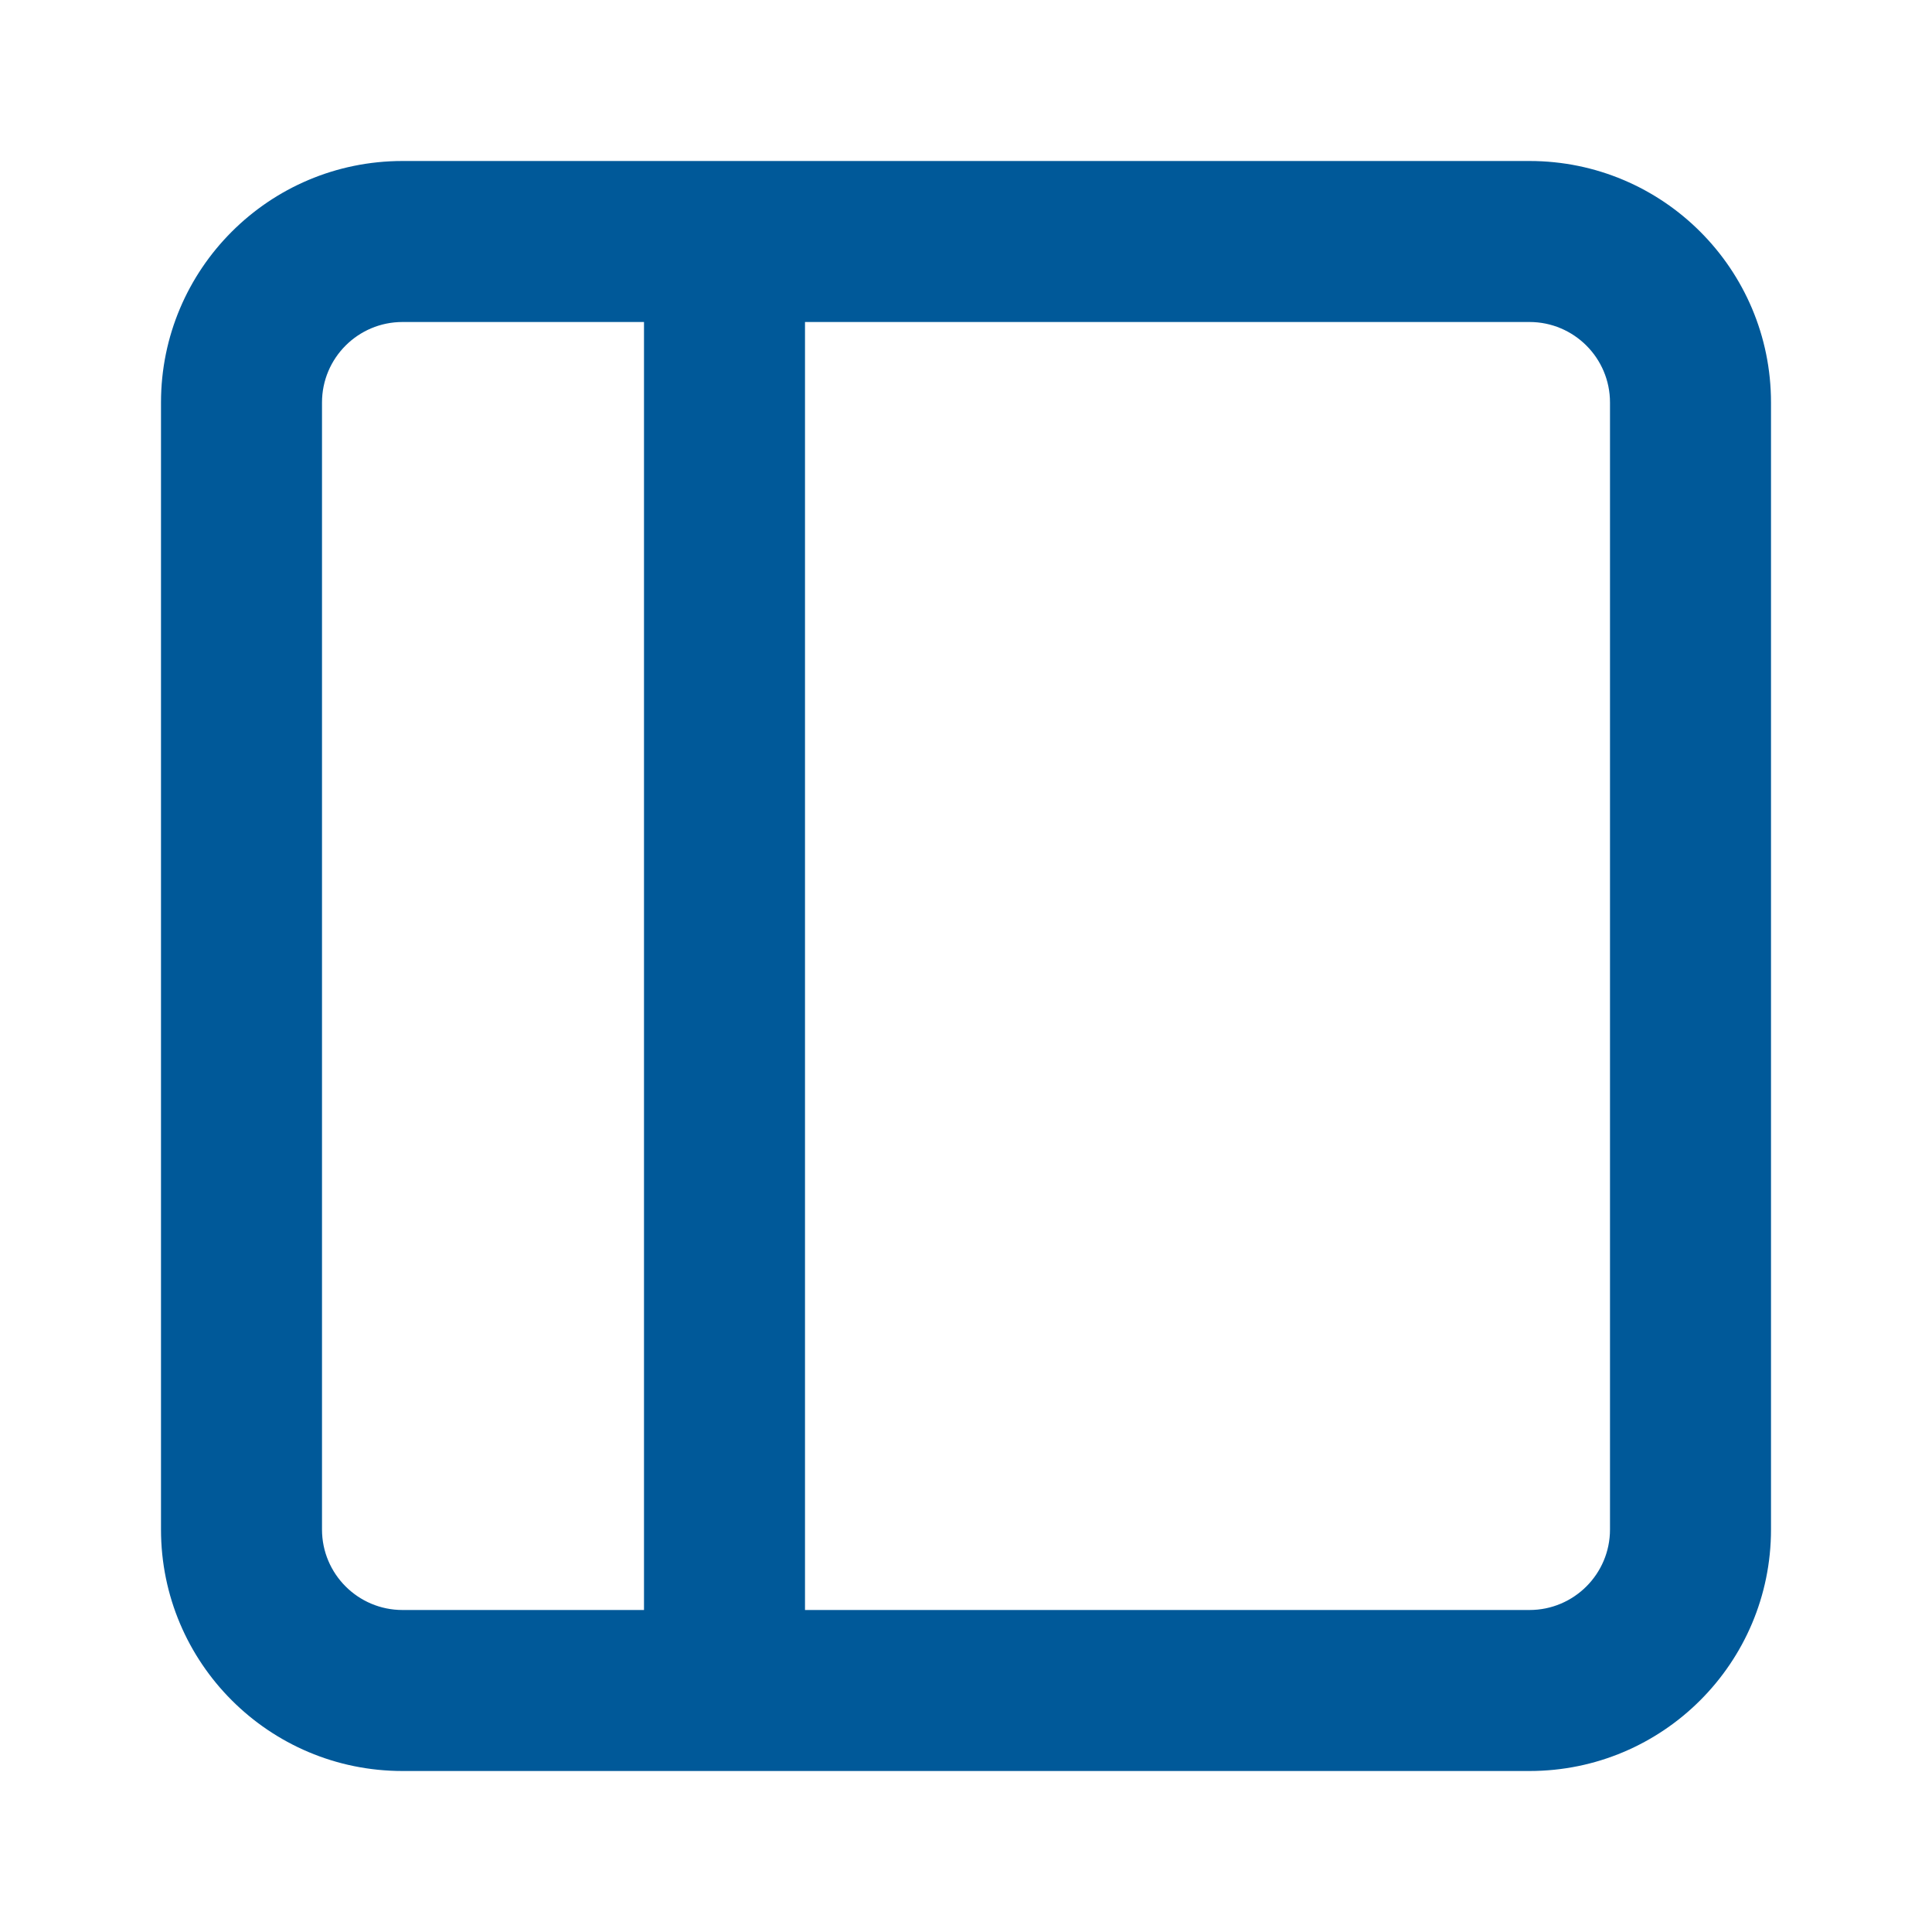
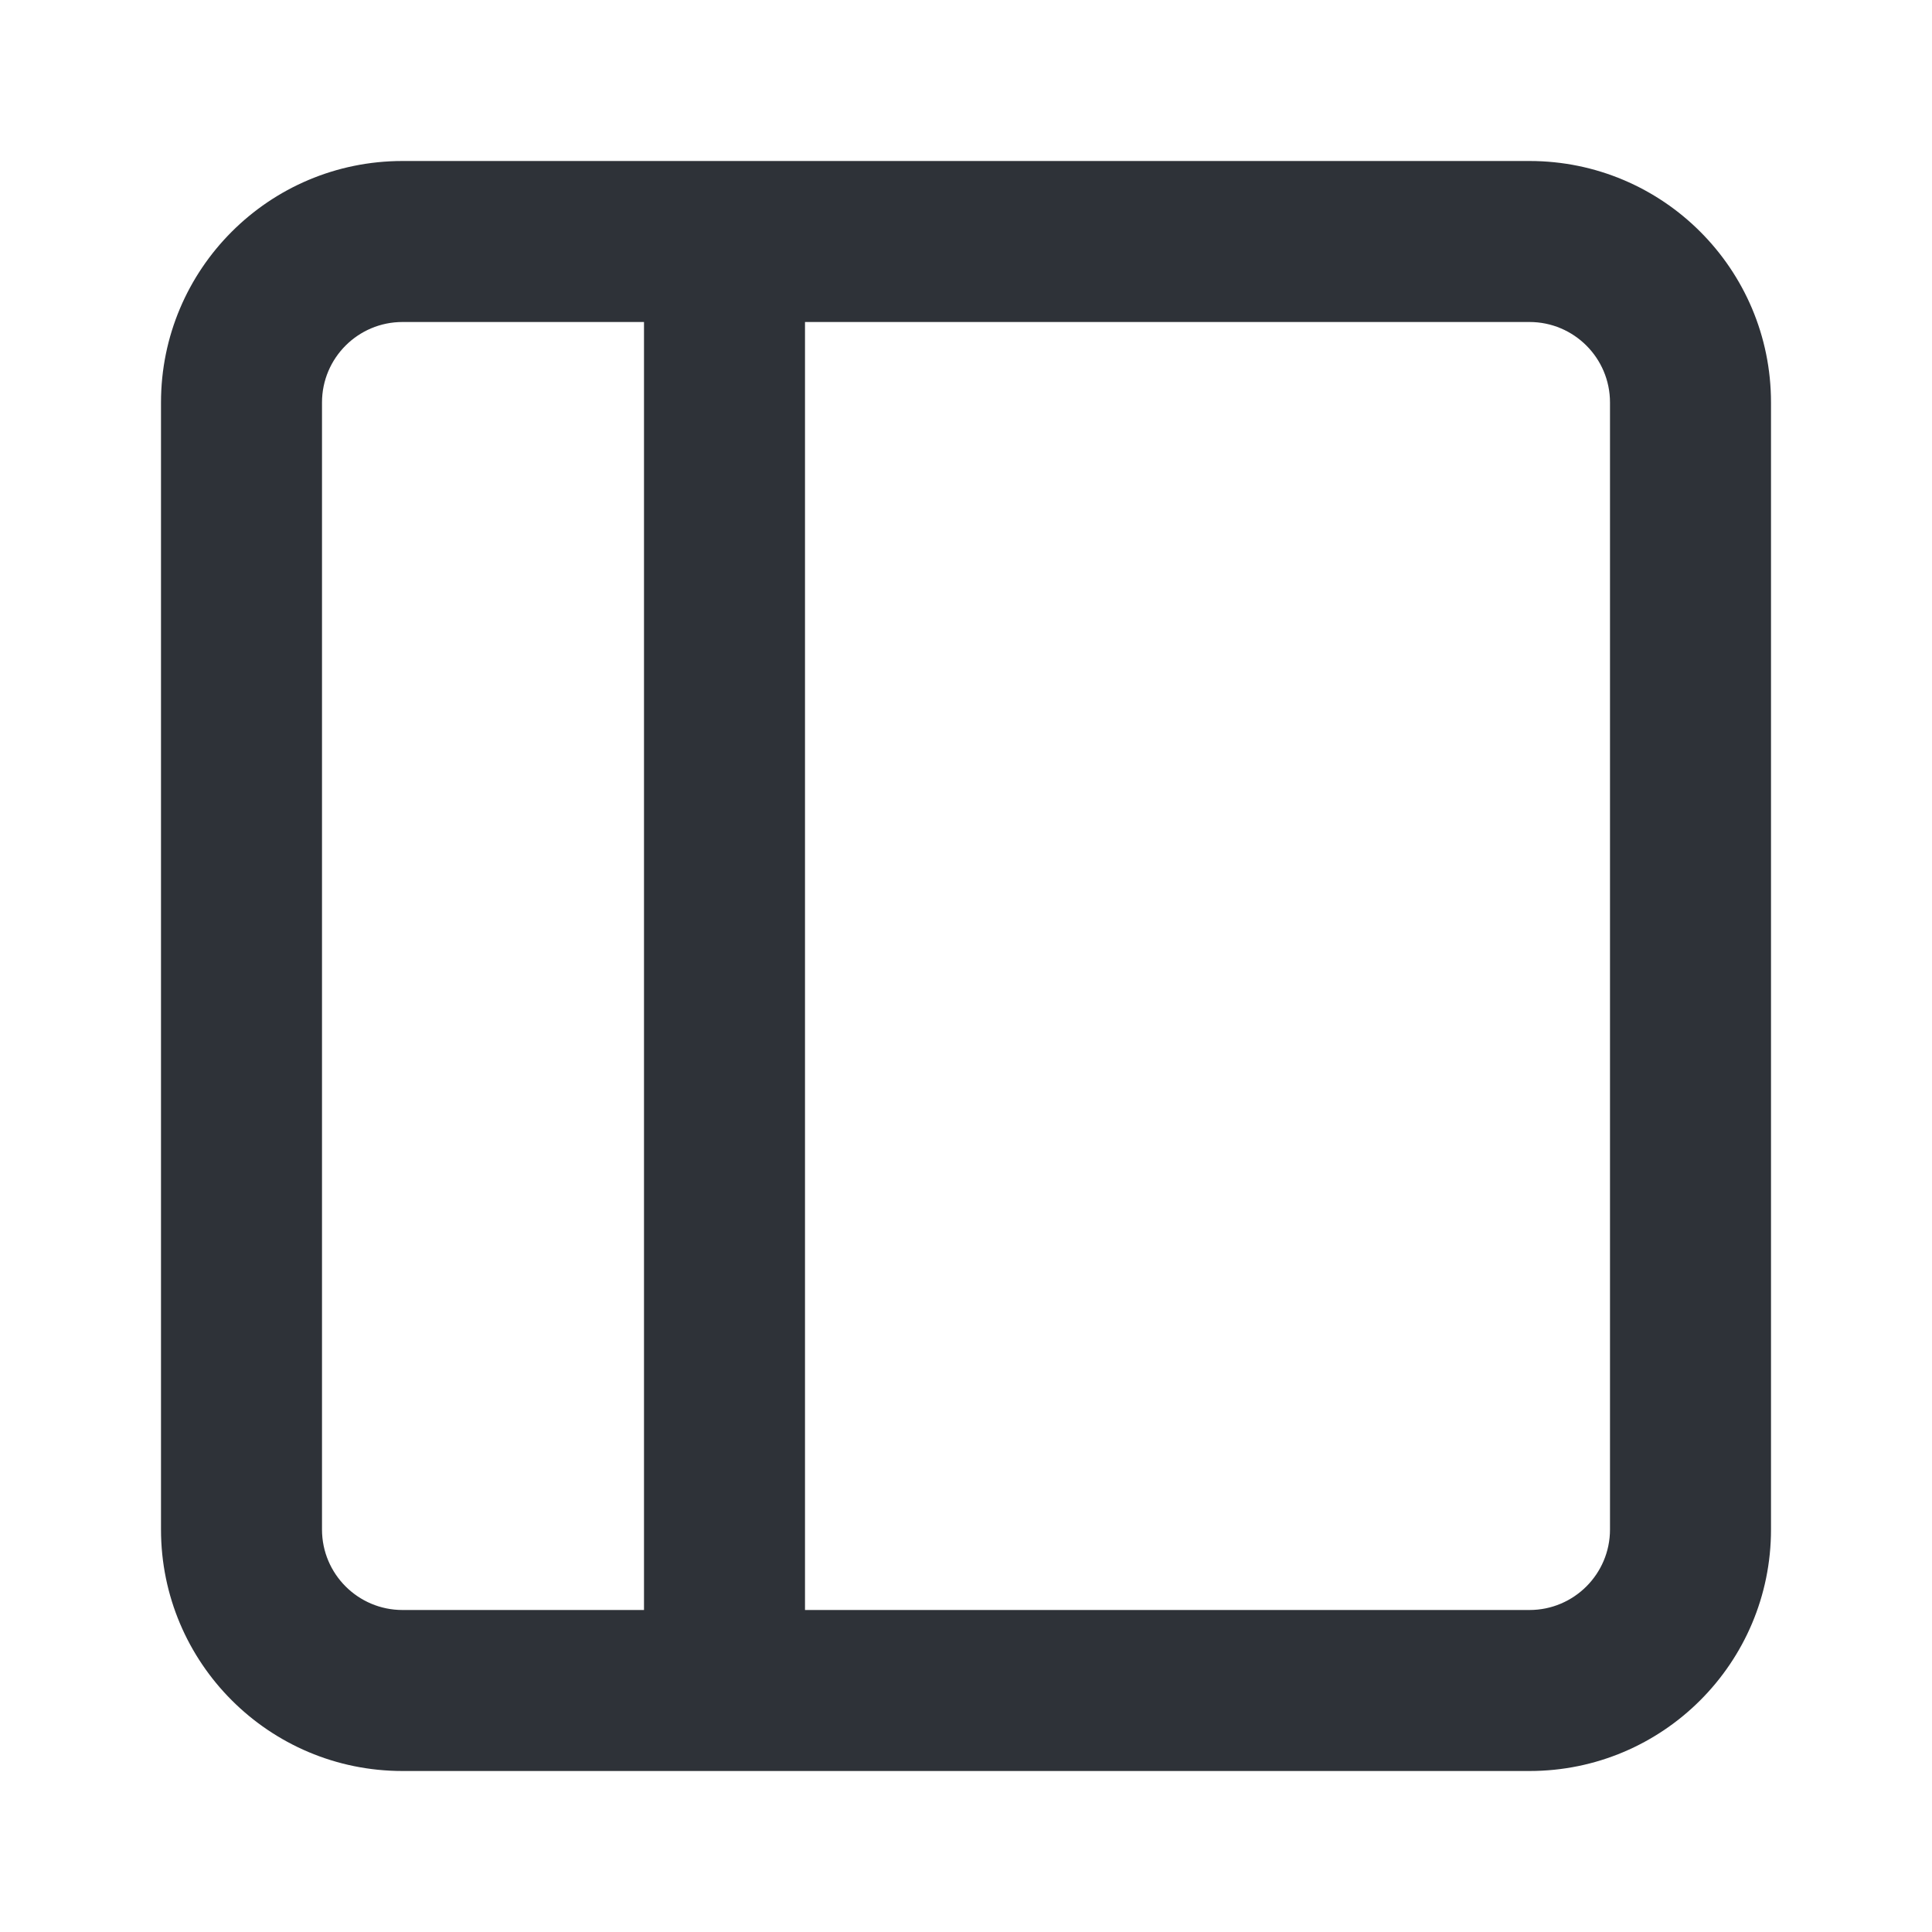
<svg xmlns="http://www.w3.org/2000/svg" width="24" height="24" viewBox="0 0 24 24" fill="none">
-   <path fill-rule="evenodd" clip-rule="evenodd" d="M5 22C3.343 22 2 20.657 2 19V5C2 3.343 3.343 2 5 2H19C20.657 2 22 3.343 22 5V19C22 20.657 20.657 22 19 22H5ZM4 5C4 4.448 4.448 4 5 4H8V20H5C4.448 20 4 19.552 4 19V5ZM10 20V4H19C19.552 4 20 4.448 20 5V19C20 19.552 19.552 20 19 20H10Z" fill="#005999" />
+   <path fill-rule="evenodd" clip-rule="evenodd" d="M5 22C3.343 22 2 20.657 2 19V5C2 3.343 3.343 2 5 2H19C20.657 2 22 3.343 22 5V19C22 20.657 20.657 22 19 22H5ZM4 5C4 4.448 4.448 4 5 4H8V20H5C4.448 20 4 19.552 4 19V5ZM10 20V4H19C19.552 4 20 4.448 20 5V19C20 19.552 19.552 20 19 20H10Z" fill="#2E3238" />
</svg>
